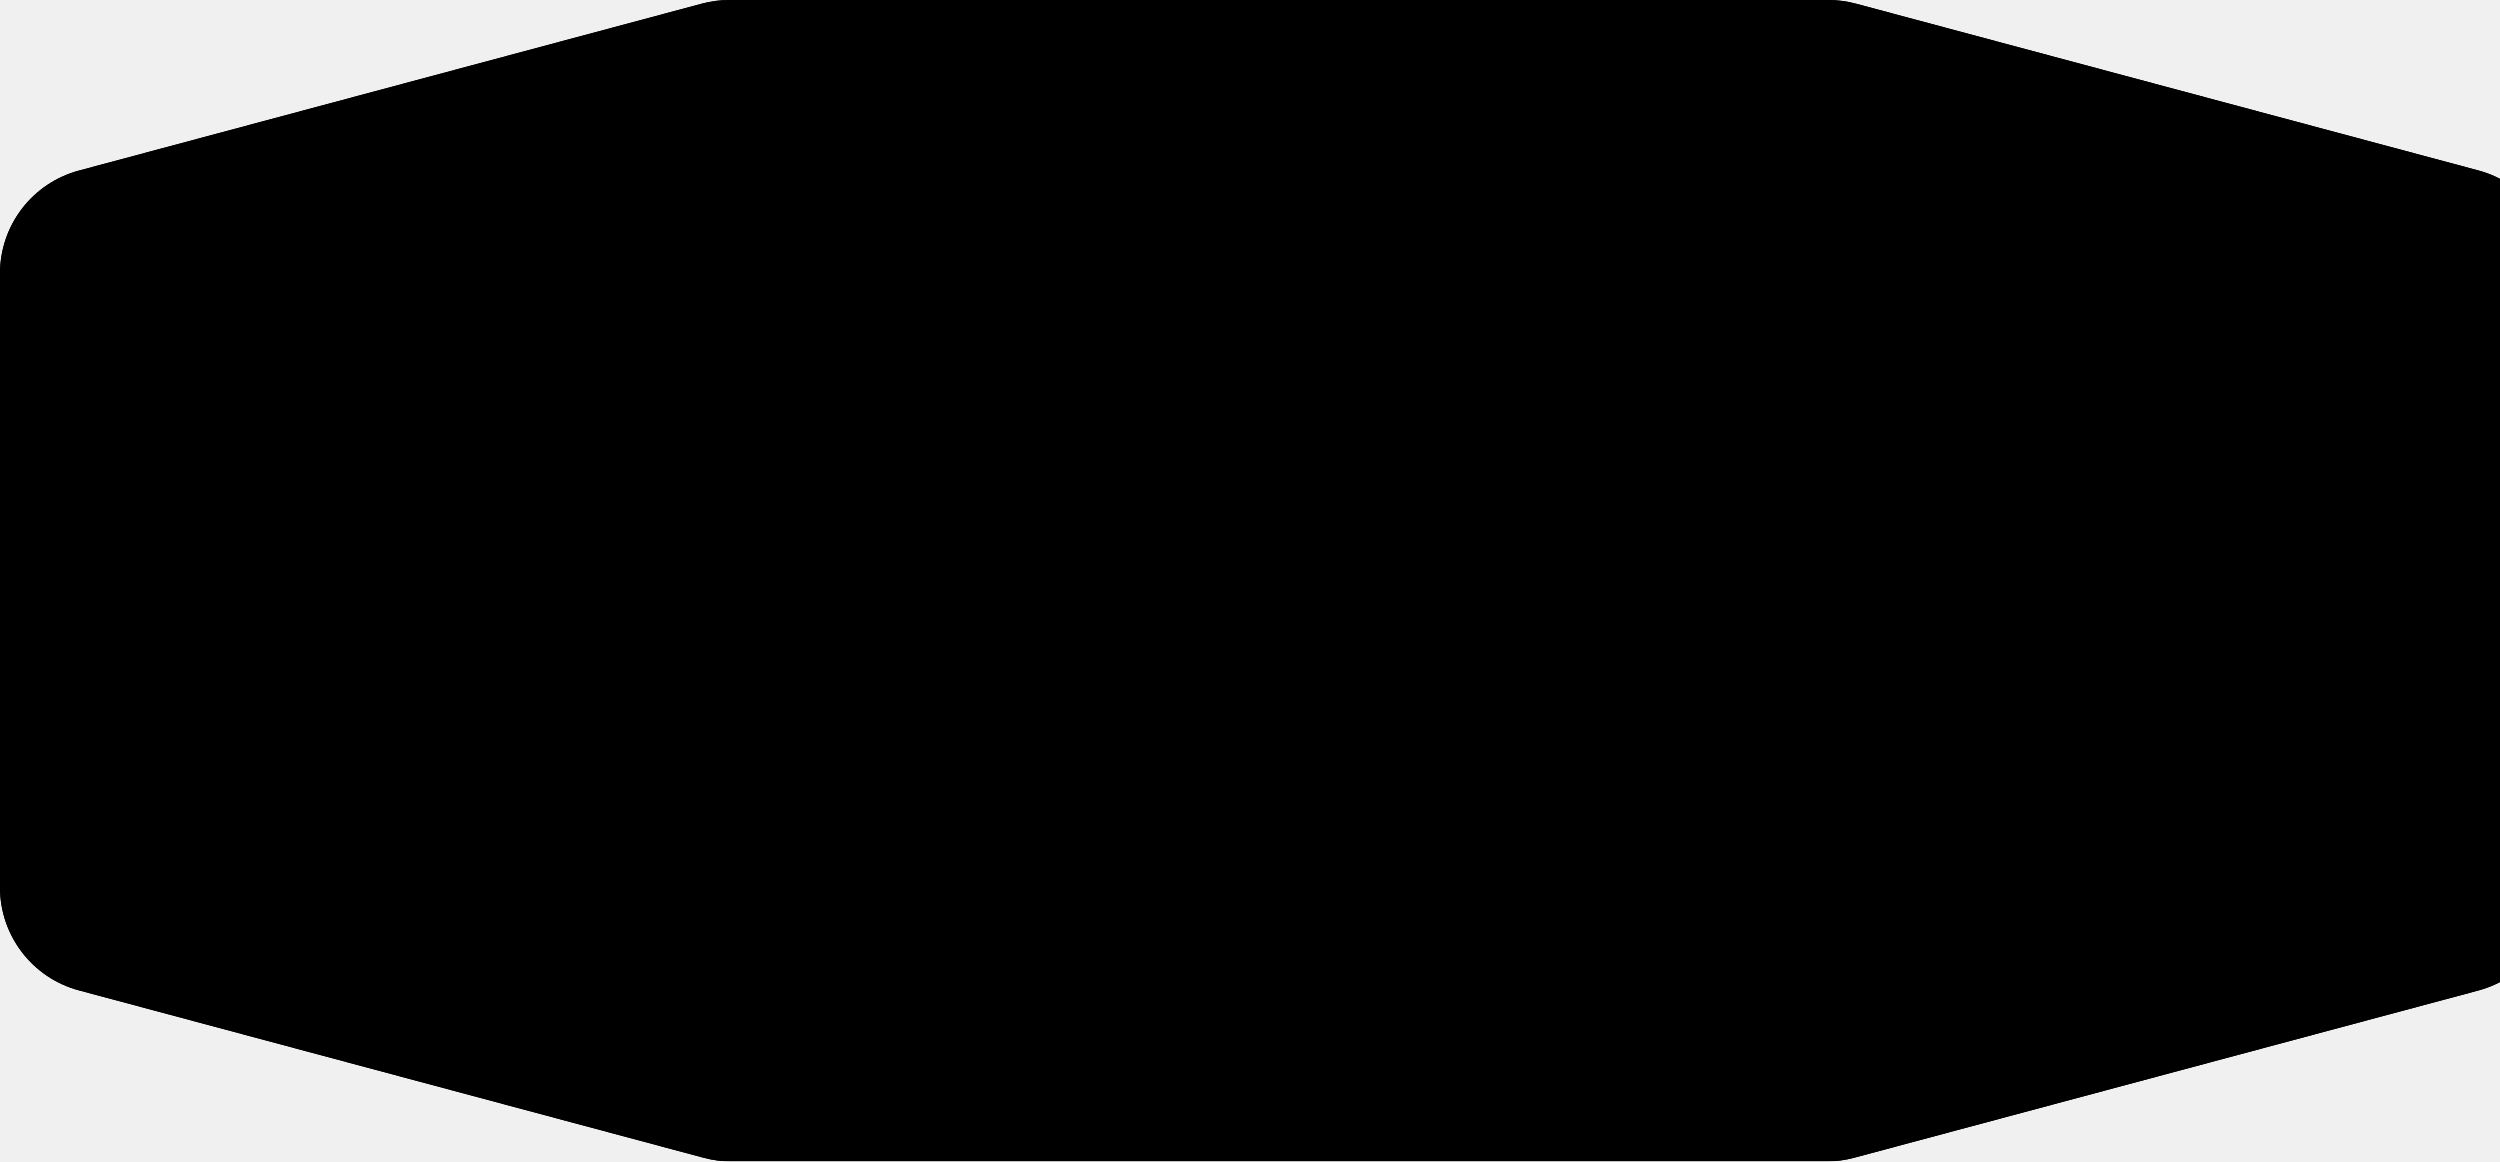
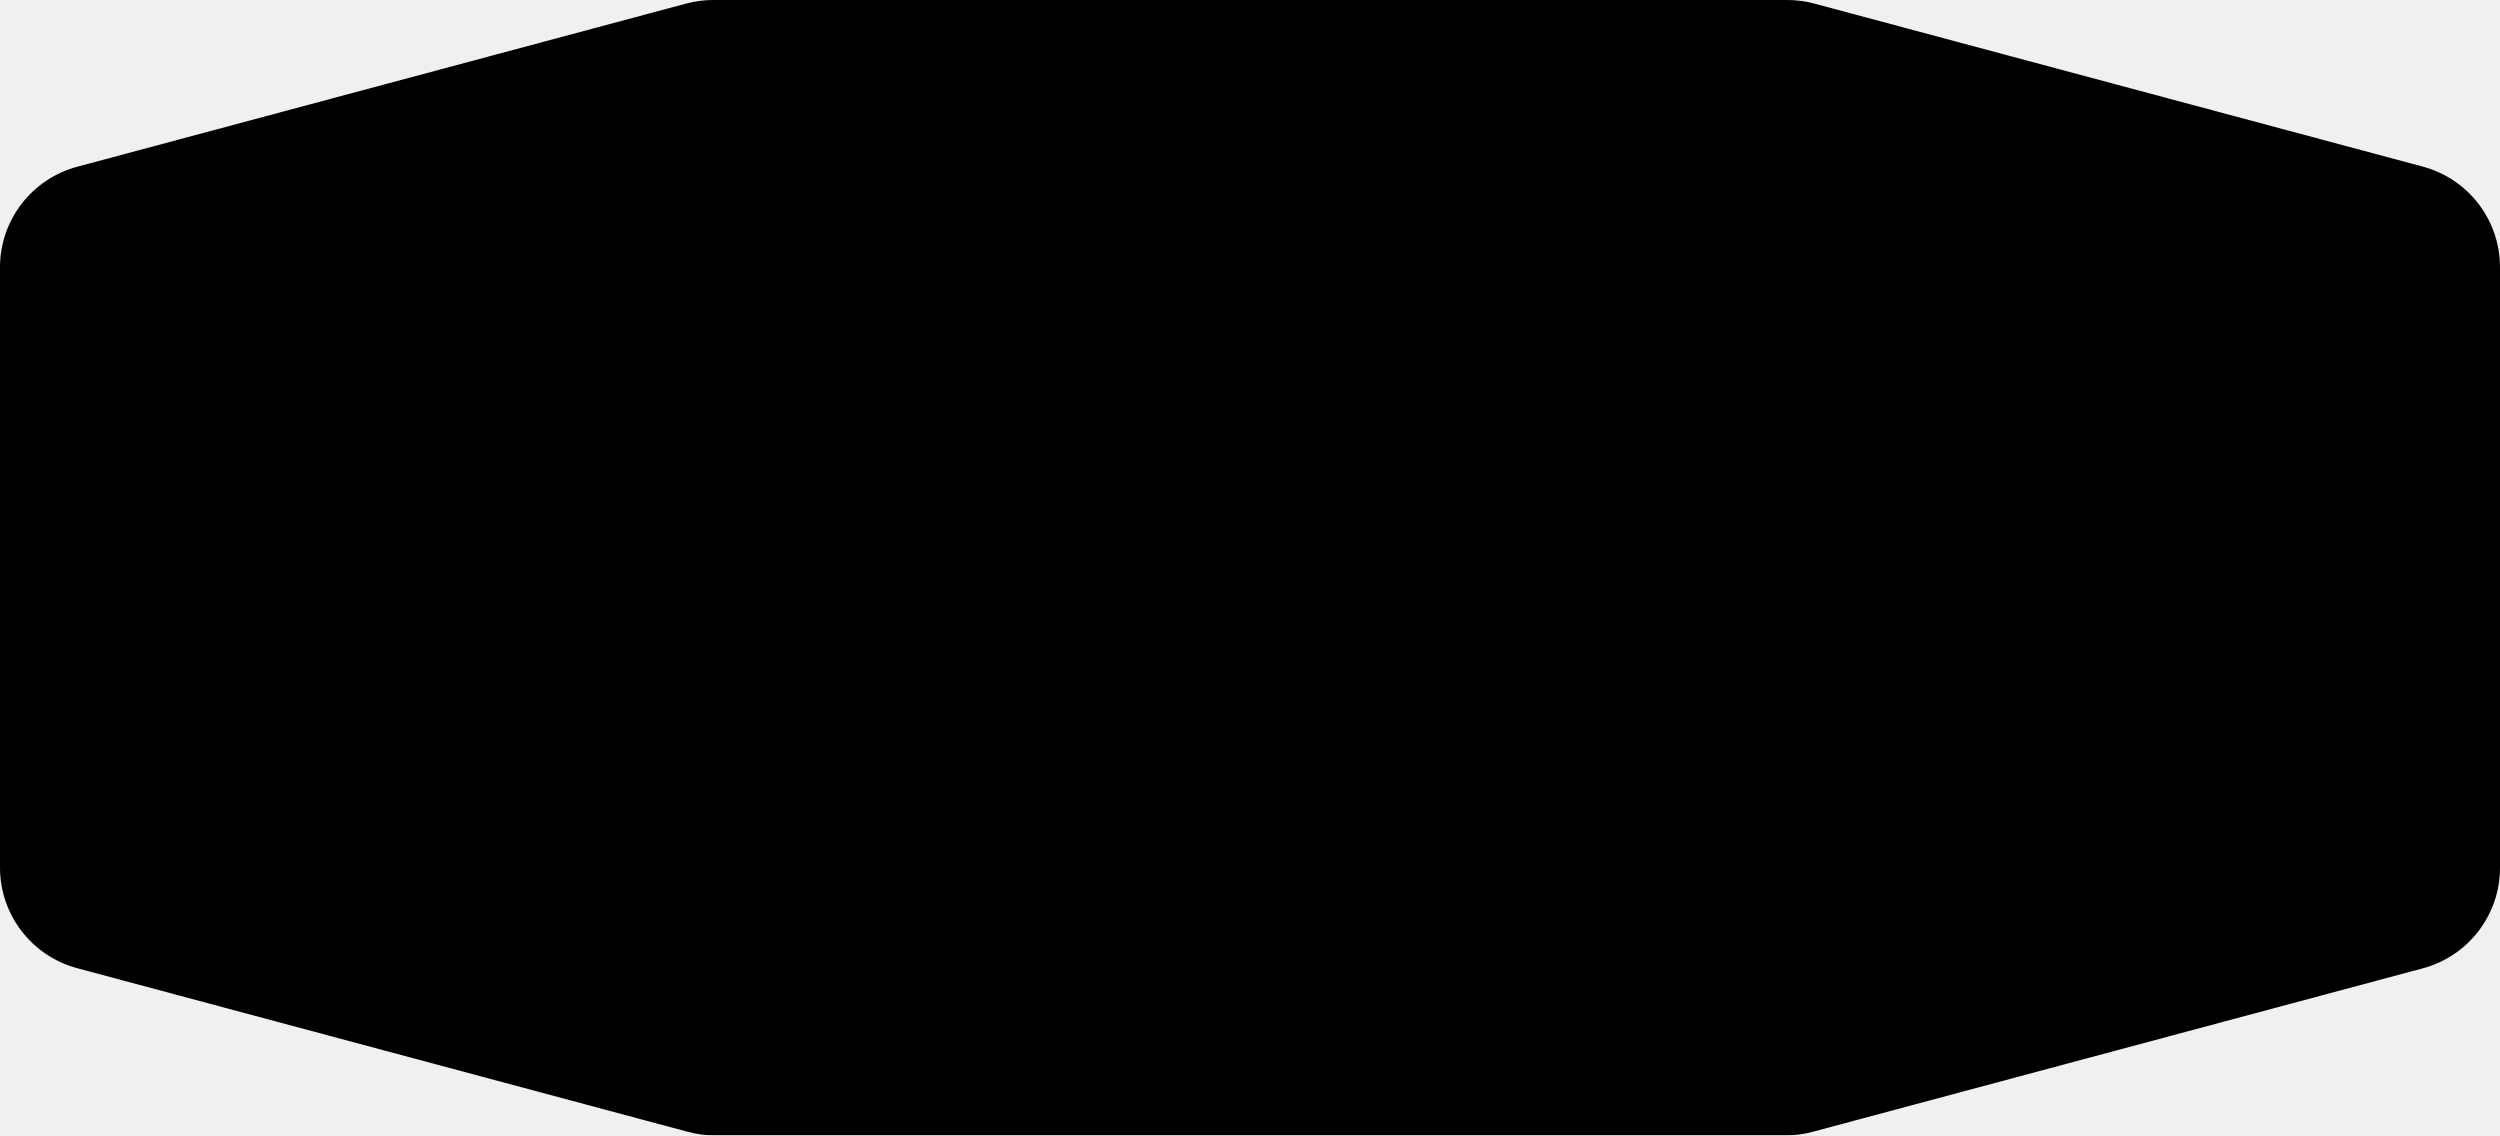
- <svg xmlns="http://www.w3.org/2000/svg" width="1877" height="872" viewBox="0 0 1877 872" fill="none">
-   <mask id="mask0_1_872" style="mask-type:alpha" maskUnits="userSpaceOnUse" x="0" y="0" width="1920" height="872">
-     <mask id="path-1-inside-1_1_872" fill="white">
-       <path fill-rule="evenodd" clip-rule="evenodd" d="M59.294 128.054C24.32 137.425 0 169.119 0 205.328V666.306C0 702.515 24.32 734.209 59.294 743.58L528.39 869.274C535.143 871.084 542.104 872 549.095 872H1371.25C1378.24 872 1385.21 871.084 1391.96 869.274L1860.71 743.674C1895.68 734.302 1920 702.608 1920 666.4V205.234C1920 169.026 1895.68 137.332 1860.71 127.96L1393.32 2.726C1386.57 0.916 1379.61 0 1372.62 0H547.73C540.739 0 533.777 0.916 527.024 2.726L59.294 128.054Z" />
-     </mask>
-     <path fill-rule="evenodd" clip-rule="evenodd" d="M59.294 128.054C24.32 137.425 0 169.119 0 205.328V666.306C0 702.515 24.32 734.209 59.294 743.58L528.39 869.274C535.143 871.084 542.104 872 549.095 872H1371.25C1378.24 872 1385.21 871.084 1391.96 869.274L1860.71 743.674C1895.68 734.302 1920 702.608 1920 666.4V205.234C1920 169.026 1895.68 137.332 1860.71 127.96L1393.32 2.726C1386.57 0.916 1379.61 0 1372.62 0H547.73C540.739 0 533.777 0.916 527.024 2.726L59.294 128.054Z" fill="black" />
-     <path d="M527.024 2.726L526.765 1.76L527.024 2.726ZM1393.32 2.726L1393.07 3.692L1393.32 2.726ZM1860.71 127.96L1860.45 128.926L1860.71 127.96ZM1860.71 743.674L1860.96 744.64L1860.71 743.674ZM1391.96 869.274L1391.7 868.308L1391.96 869.274ZM528.39 869.274L528.131 870.24L528.39 869.274ZM59.294 743.58L59.036 744.546L59.294 743.58ZM1 666.306V205.328H-1V666.306H1ZM528.648 868.308L59.553 742.614L59.036 744.546L528.131 870.24L528.648 868.308ZM1371.25 871H549.095V873H1371.25V871ZM1860.45 742.708L1391.7 868.308L1392.22 870.24L1860.96 744.64L1860.45 742.708ZM1919 205.234V666.4H1921V205.234H1919ZM1393.07 3.692L1860.45 128.926L1860.96 126.994L1393.58 1.76L1393.07 3.692ZM547.73 1H1372.62V-1H547.73V1ZM526.765 1.76L59.036 127.088L59.553 129.02L527.283 3.692L526.765 1.76ZM547.73 -1C540.651 -1 533.603 -0.072 526.765 1.76L527.283 3.692C533.952 1.905 540.826 1 547.73 1V-1ZM1393.58 1.76C1386.75 -0.072 1379.7 -1 1372.62 -1V1C1379.52 1 1386.4 1.905 1393.07 3.692L1393.58 1.76ZM1921 205.234C1921 168.573 1896.38 136.483 1860.96 126.994L1860.45 128.926C1894.98 138.181 1919 169.479 1919 205.234H1921ZM1860.96 744.64C1896.38 735.151 1921 703.061 1921 666.4H1919C1919 702.156 1894.98 733.454 1860.45 742.708L1860.96 744.64ZM1371.25 873C1378.33 873 1385.38 872.072 1392.22 870.24L1391.7 868.308C1385.03 870.095 1378.16 871 1371.25 871V873ZM528.131 870.24C534.968 872.072 542.017 873 549.095 873V871C542.191 871 535.317 870.095 528.648 868.308L528.131 870.24ZM1 205.328C1 169.572 25.016 138.274 59.553 129.02L59.036 127.088C23.624 136.576 -1 168.667 -1 205.328H1ZM-1 666.306C-1 702.967 23.624 735.058 59.036 744.546L59.553 742.614C25.016 733.36 1 702.062 1 666.306H-1Z" fill="black" mask="url(#path-1-inside-1_1_872)" />
+ <svg xmlns="http://www.w3.org/2000/svg" width="1920" height="872" viewBox="0 0 1920 872" fill="none">
+   <mask id="mask0_35_44" style="mask-type:alpha" maskUnits="userSpaceOnUse" x="0" y="0" width="1920" height="872">
+     <path fill-rule="evenodd" clip-rule="evenodd" d="M59.294 128.054C24.32 137.425 0 169.119 0 205.328V666.306C0 702.515 24.32 734.209 59.294 743.58L528.39 869.274C535.143 871.084 542.104 872 549.095 872H1371.25C1378.24 872 1385.21 871.084 1391.96 869.274L1860.71 743.674C1895.68 734.302 1920 702.608 1920 666.4V205.234C1920 169.026 1895.68 137.332 1860.71 127.96L1393.32 2.726C1386.57 0.916 1379.61 0 1372.62 0H547.73C540.739 0 533.777 0.916 527.024 2.726L59.294 128.054Z" fill="#C4C4C4" />
  </mask>
-   <g mask="url(#mask0_1_872)">
+   <g mask="url(#mask0_35_44)">
    <rect y="-90" width="1920" height="962" fill="black" />
  </g>
</svg>
